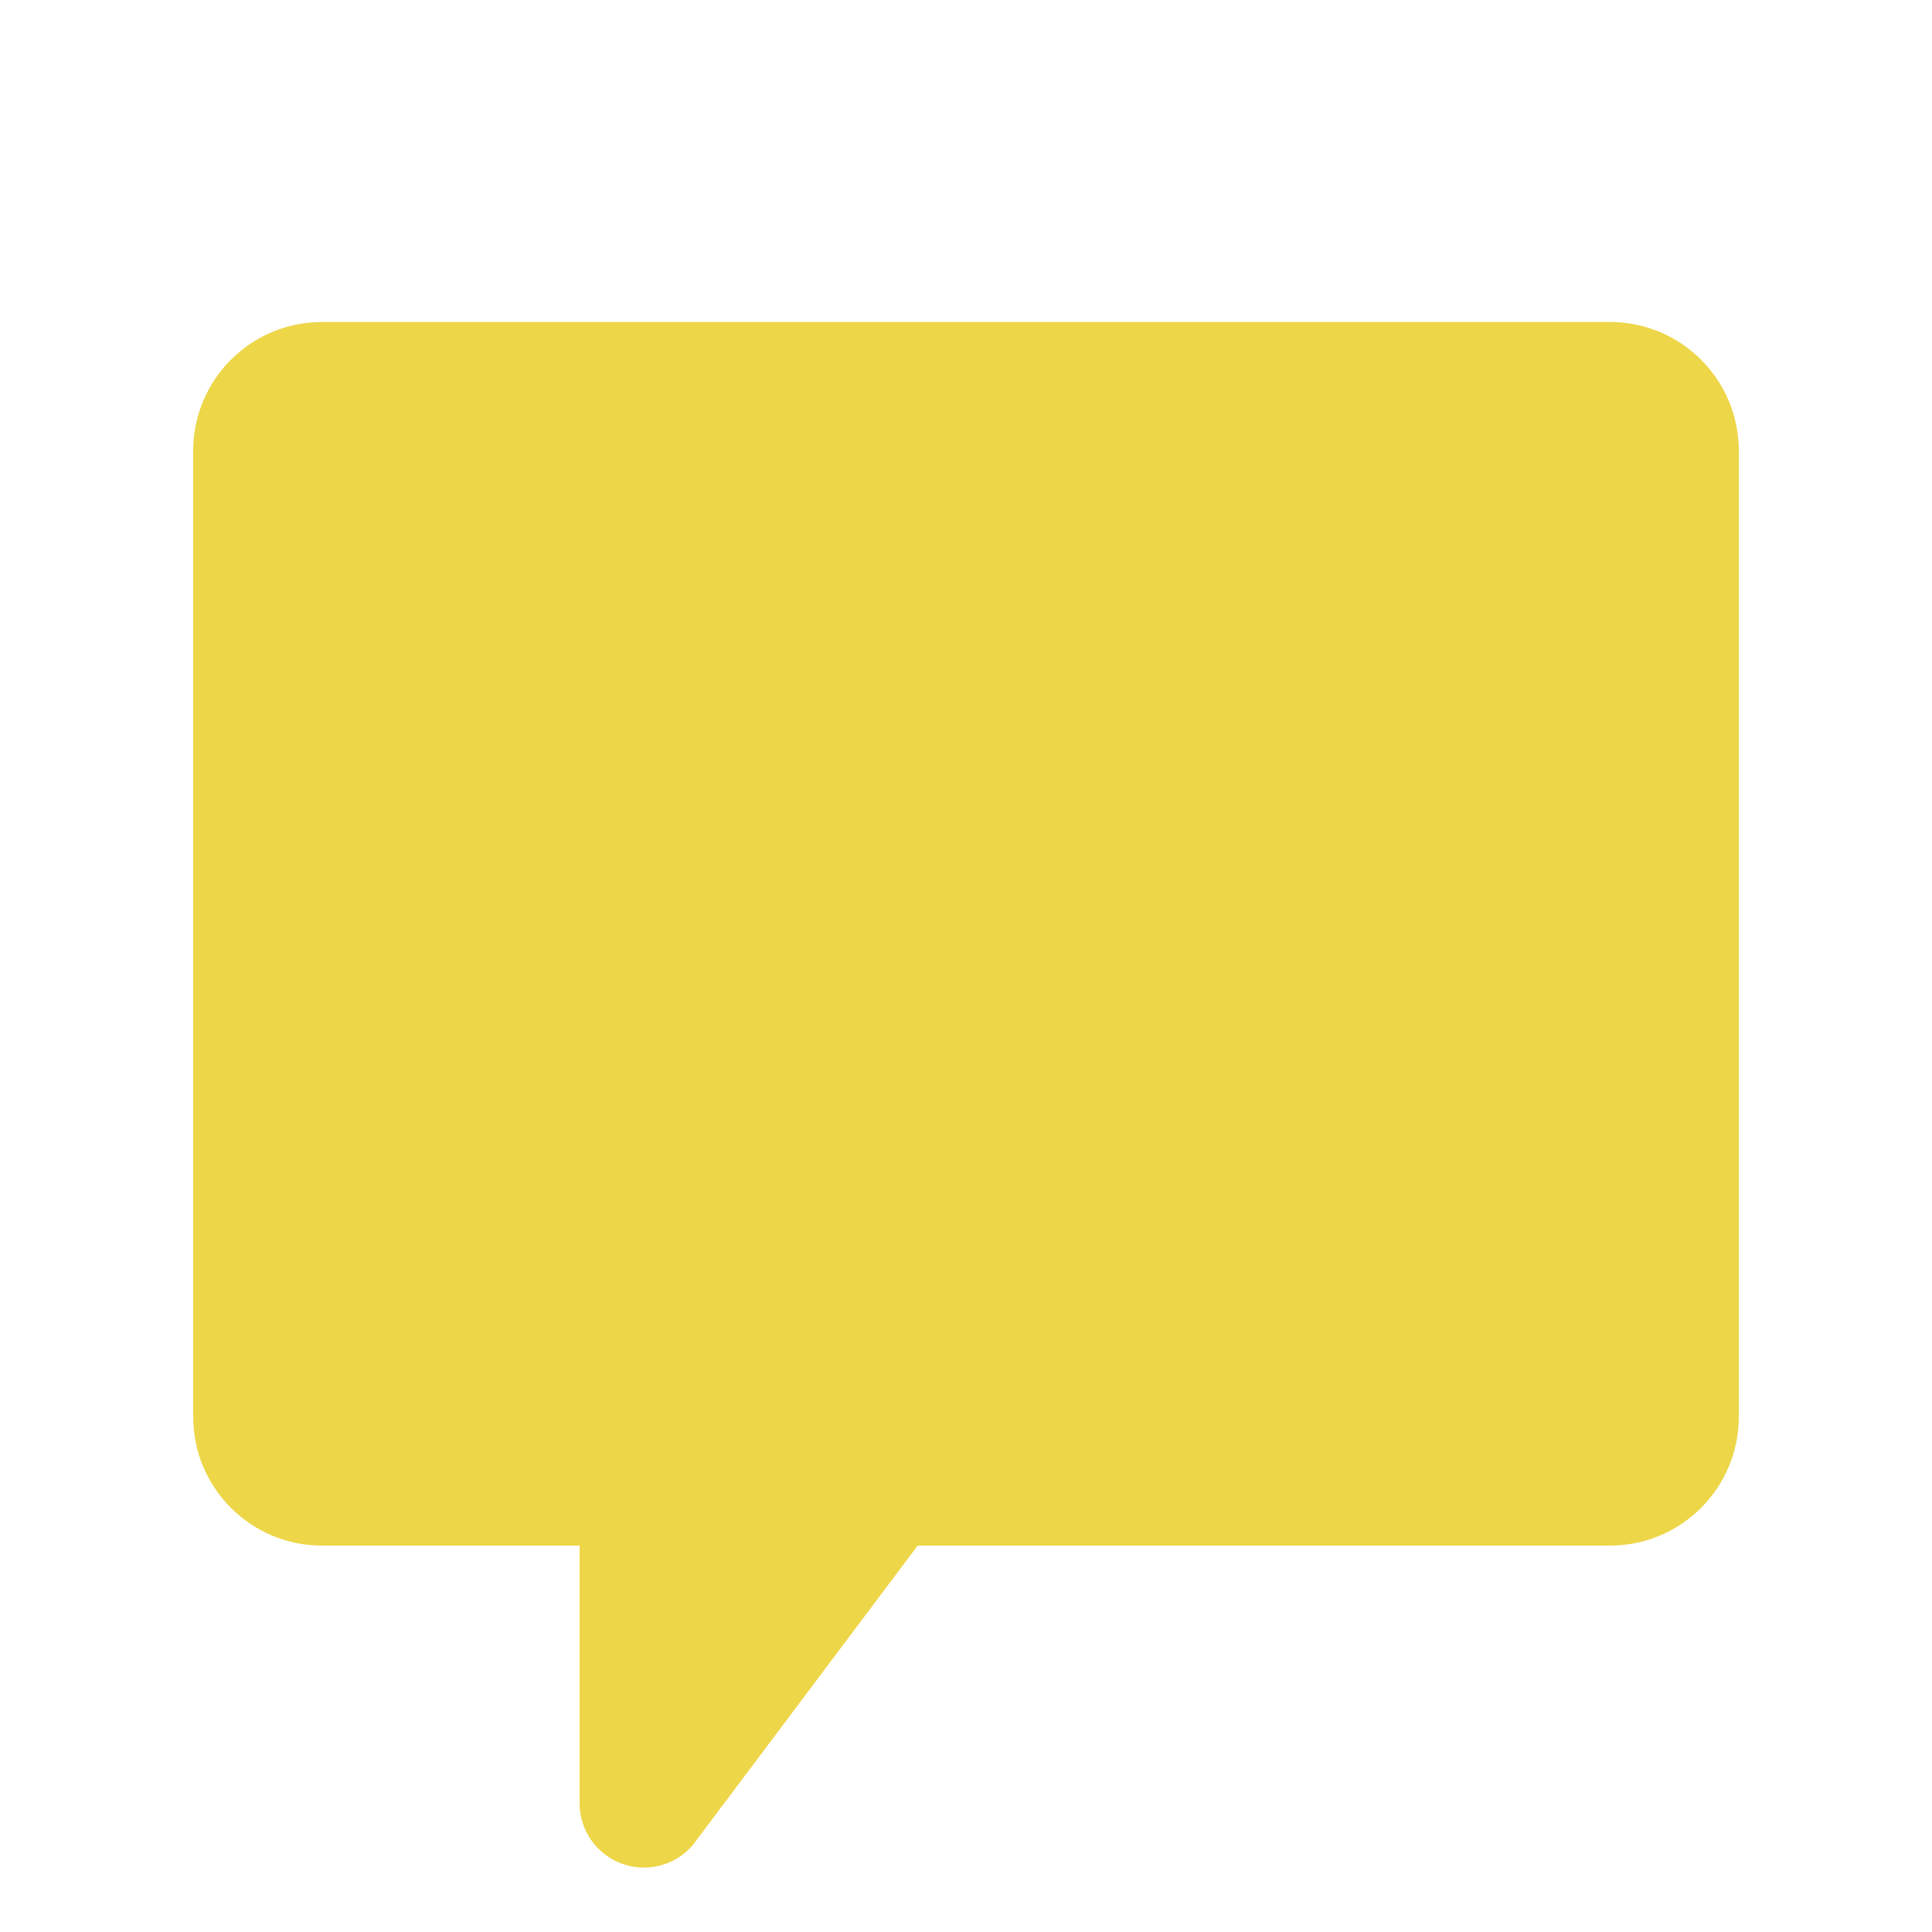
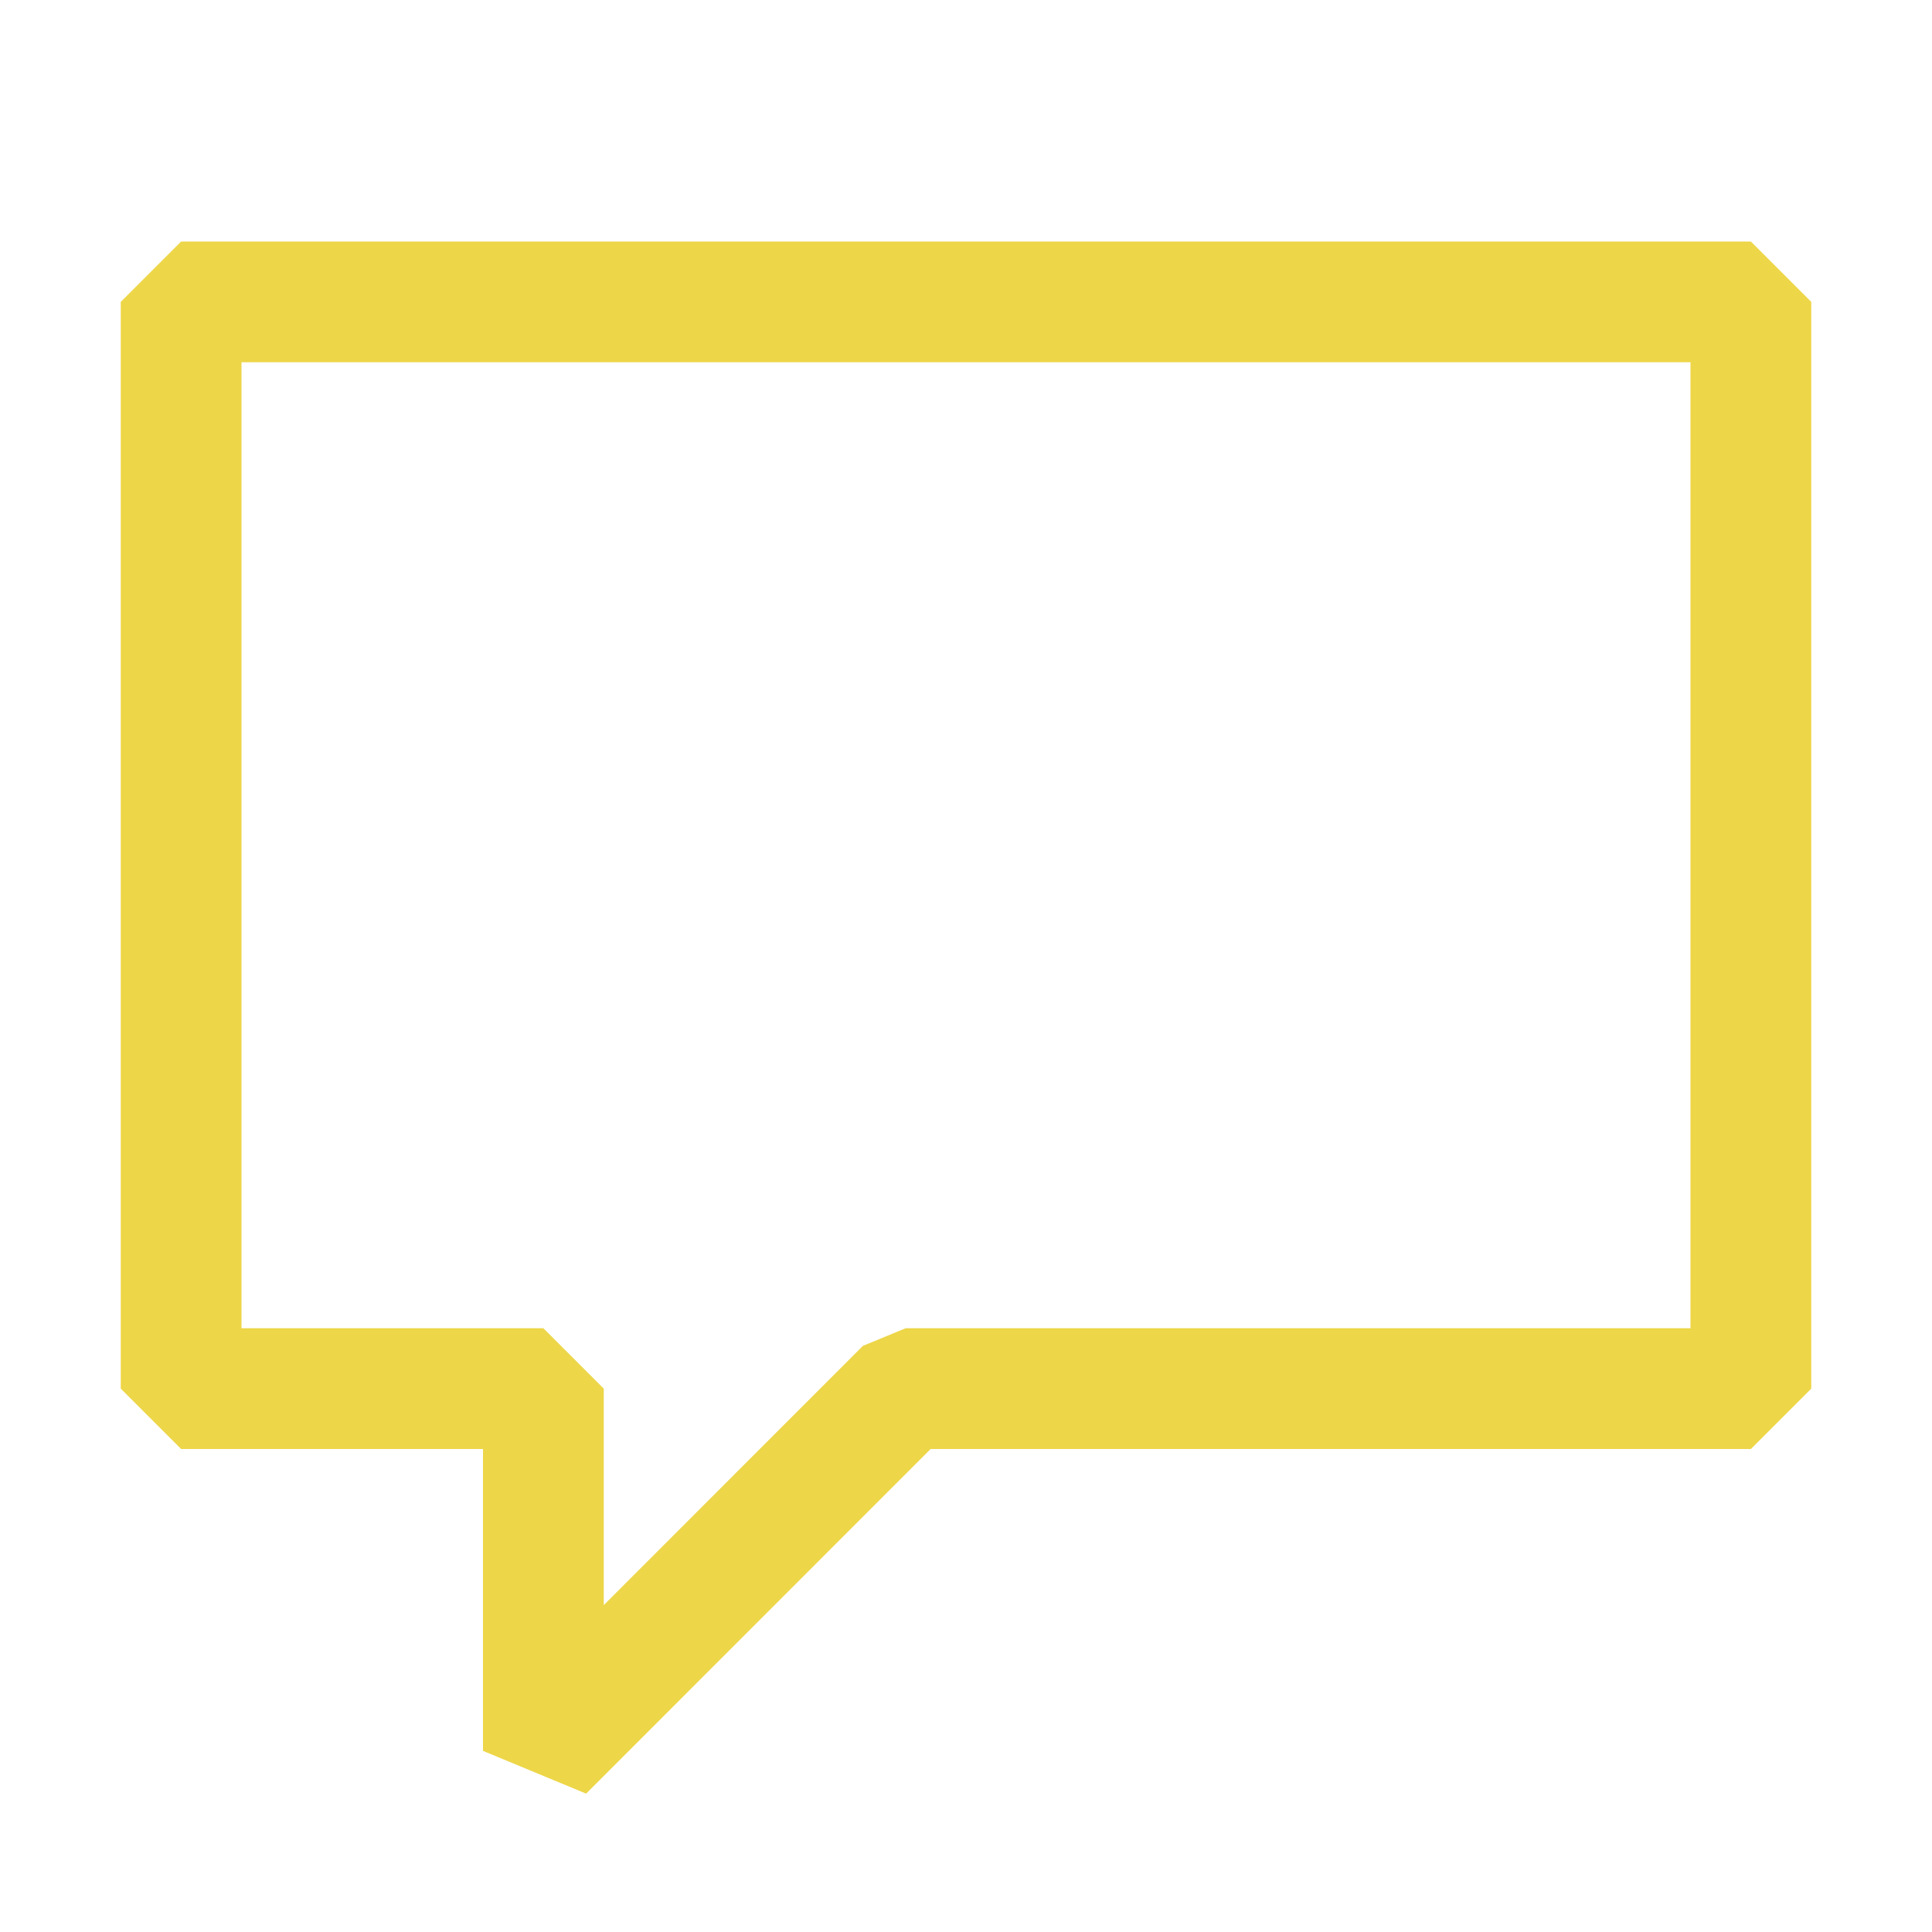
- <svg xmlns="http://www.w3.org/2000/svg" height="16px" width="16px" viewBox="0 0 30 30">
-   <path fill="#EDD648" d="M5 5a2 2 0 0 0-2 2v15a2 2 0 0 0 2 2h4v4a1 1 0 0 0 1 1 1 1 0 0 0 .838-.457L14.25 24H25a2 2 0 0 0 2-2V7a2 2 0 0 0-2-2H5z" />
+ <svg xmlns="http://www.w3.org/2000/svg" fill="#edd648" viewBox="0 0 16 16">
+   <path d="M14.5 2H1.5L1 2.5V11.5L1.5 12H4V14.5L4.854 14.854L7.707 12H14.5L15 11.5V2.5L14.5 2ZM14 11H7.5L7.146 11.146L5 13.293V11.5L4.5 11H2V3H14V11Z" />
</svg>
